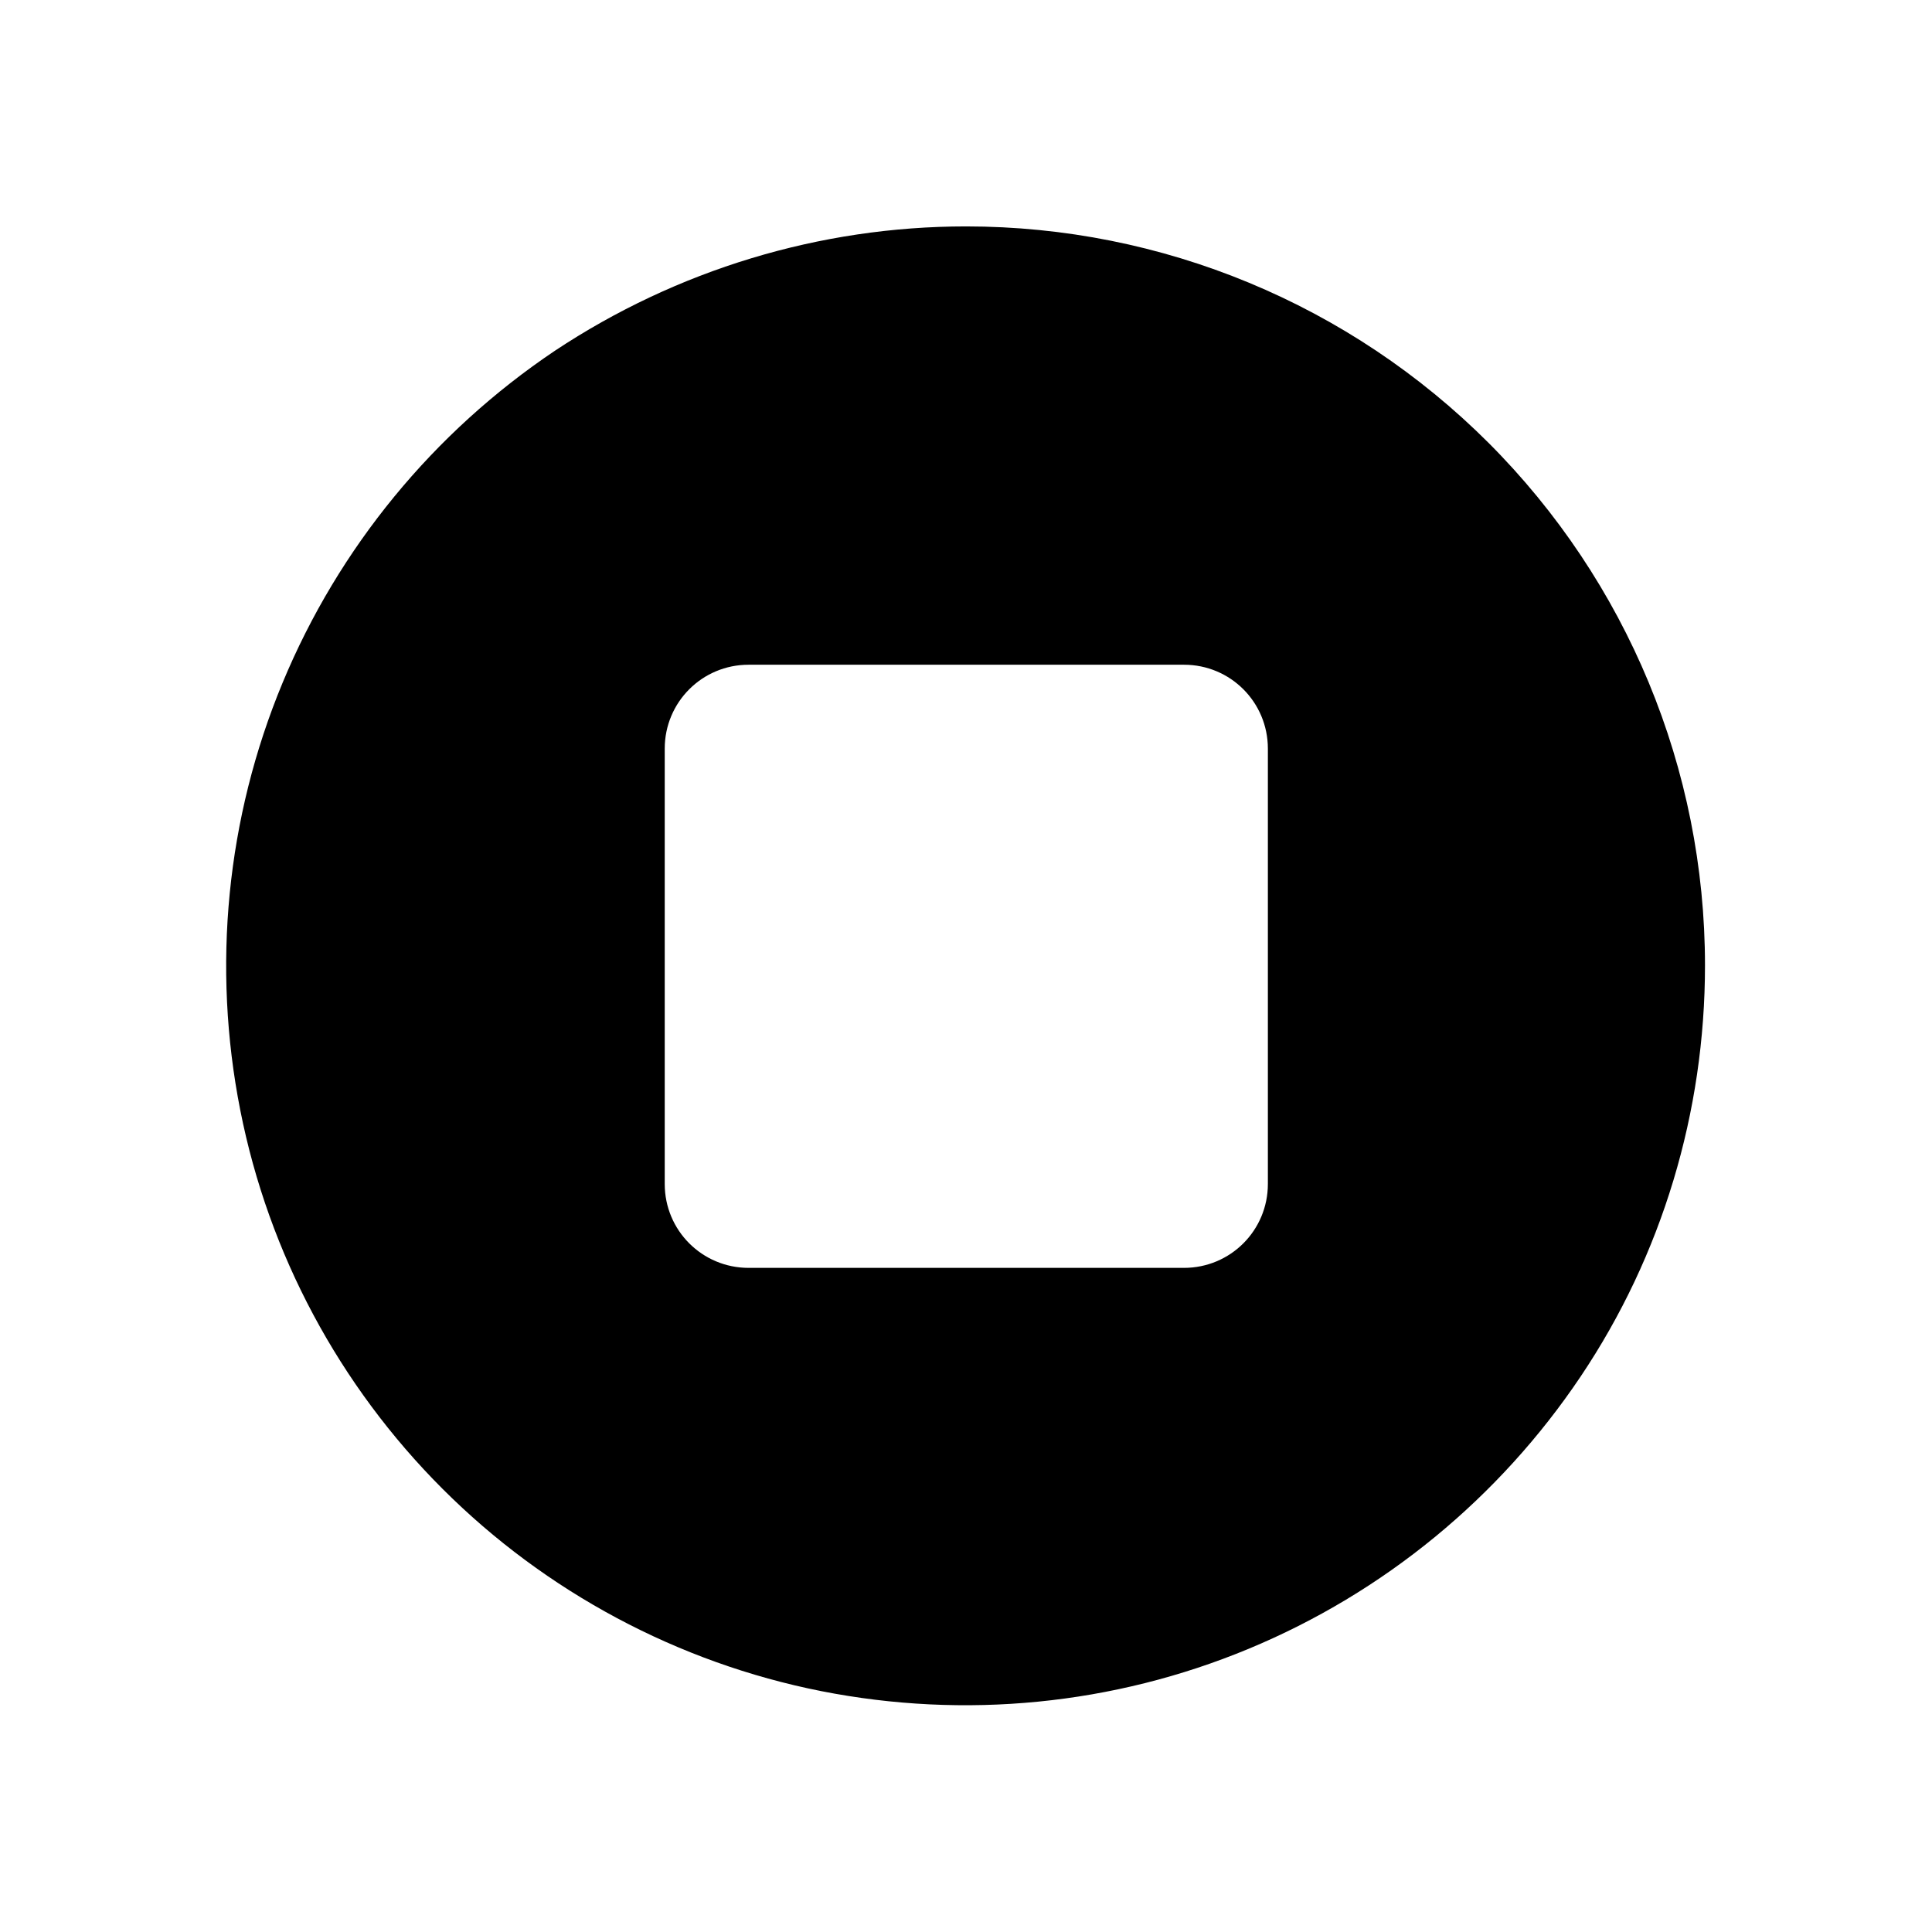
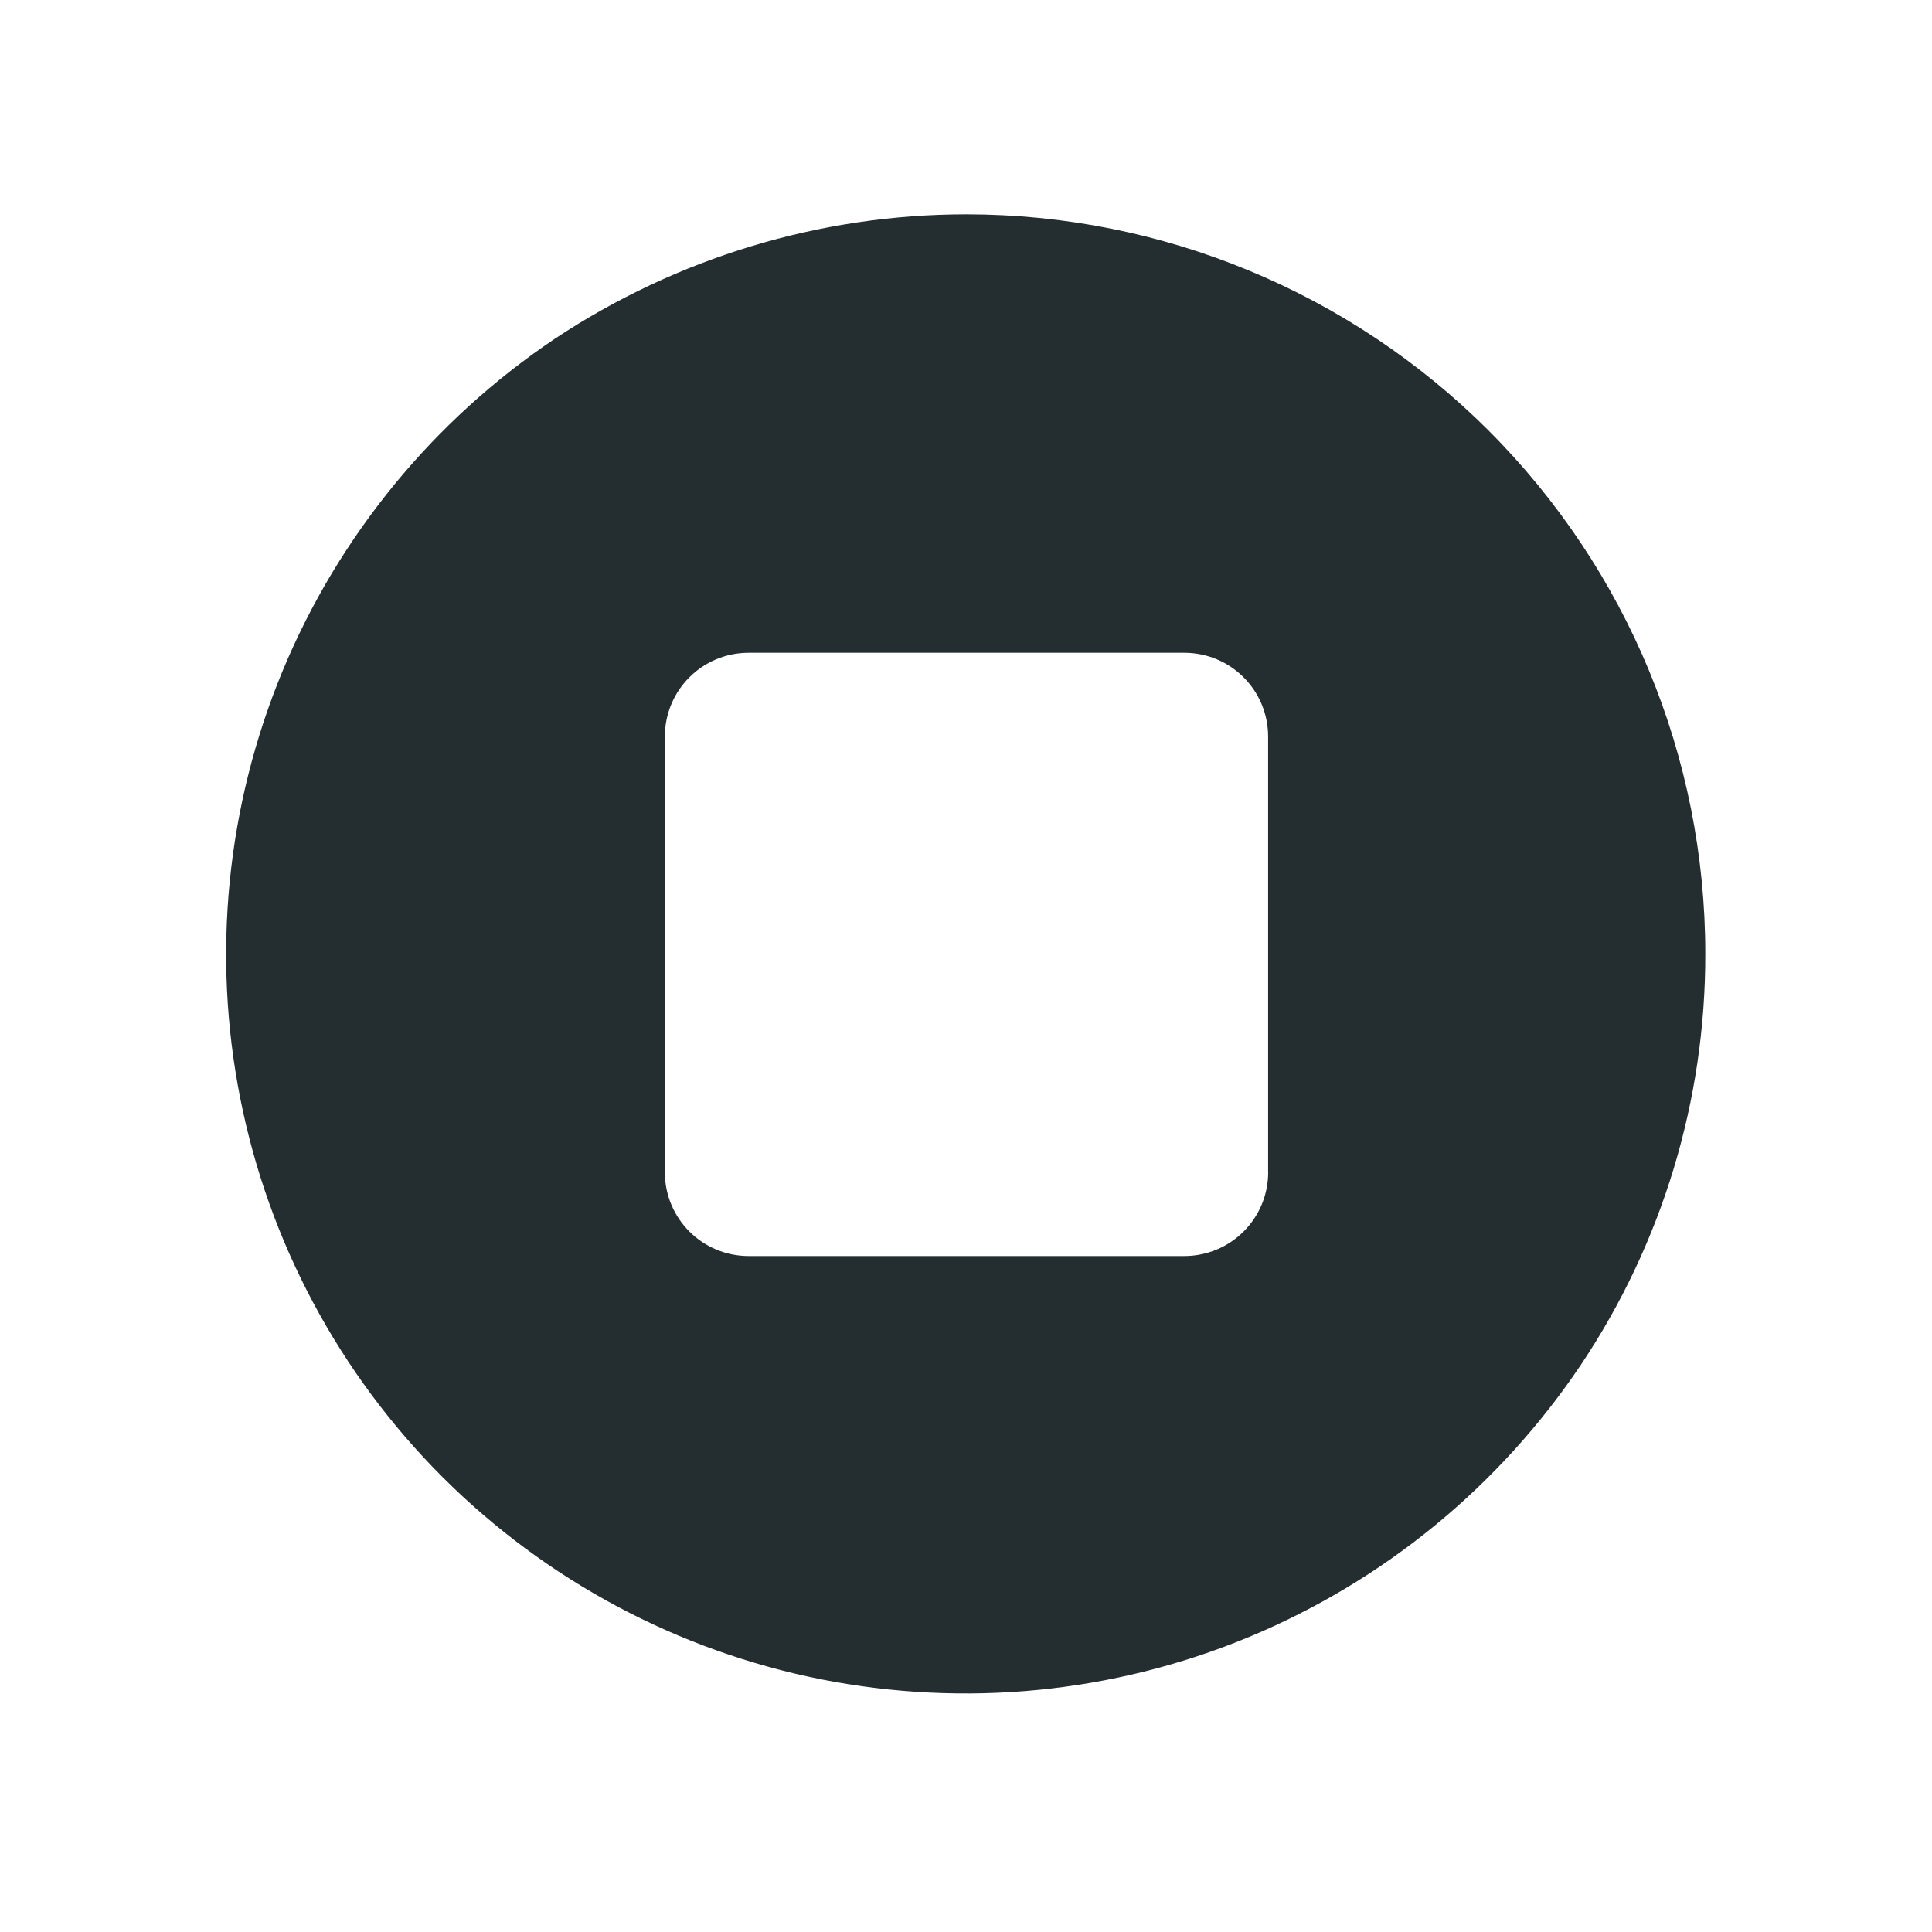
- <svg xmlns="http://www.w3.org/2000/svg" id="Grid" viewBox="0 0 32 32">
-   <path class="cls-1" d="M24.66,7.34c-2.3-2.3-5.41-3.59-8.66-3.59-2.42,0-4.79.72-6.81,2.06-2.01,1.35-3.58,3.26-4.51,5.5-.93,2.24-1.17,4.7-.7,7.08.47,2.38,1.64,4.56,3.35,6.27,1.71,1.71,3.9,2.88,6.27,3.35,2.38.47,4.84.23,7.08-.7,2.24-.93,4.15-2.5,5.5-4.51,1.35-2.01,2.06-4.38,2.06-6.81,0-3.25-1.29-6.36-3.59-8.66ZM21,19.61c0,.77-.62,1.39-1.39,1.39h-7.21c-.77,0-1.39-.62-1.39-1.39v-7.21c0-.77.62-1.39,1.39-1.39h7.21c.77,0,1.39.62,1.39,1.39v7.21Z" />
+ <svg xmlns="http://www.w3.org/2000/svg" width="32" height="32" fill="none">
+   <path fill="#242E30" d="M24.665 7.14c-2.3-2.3-5.411-3.59-8.662-3.59-2.42 0-4.791.72-6.812 2.06a12.315 12.315 0 0 0-4.51 5.502 12.258 12.258 0 0 0-.701 7.082 12.22 12.22 0 0 0 3.35 6.271 12.258 12.258 0 0 0 6.272 3.35c2.38.47 4.841.23 7.082-.7 2.24-.93 4.151-2.5 5.501-4.51a12.203 12.203 0 0 0 2.06-6.812c0-3.25-1.29-6.362-3.59-8.662l.01.01Zm-3.66 12.274c0 .77-.621 1.39-1.391 1.39h-7.212c-.77 0-1.39-.62-1.39-1.39v-7.212c0-.77.62-1.39 1.39-1.39h7.212c.77 0 1.39.62 1.39 1.39v7.212Z" />
</svg>
